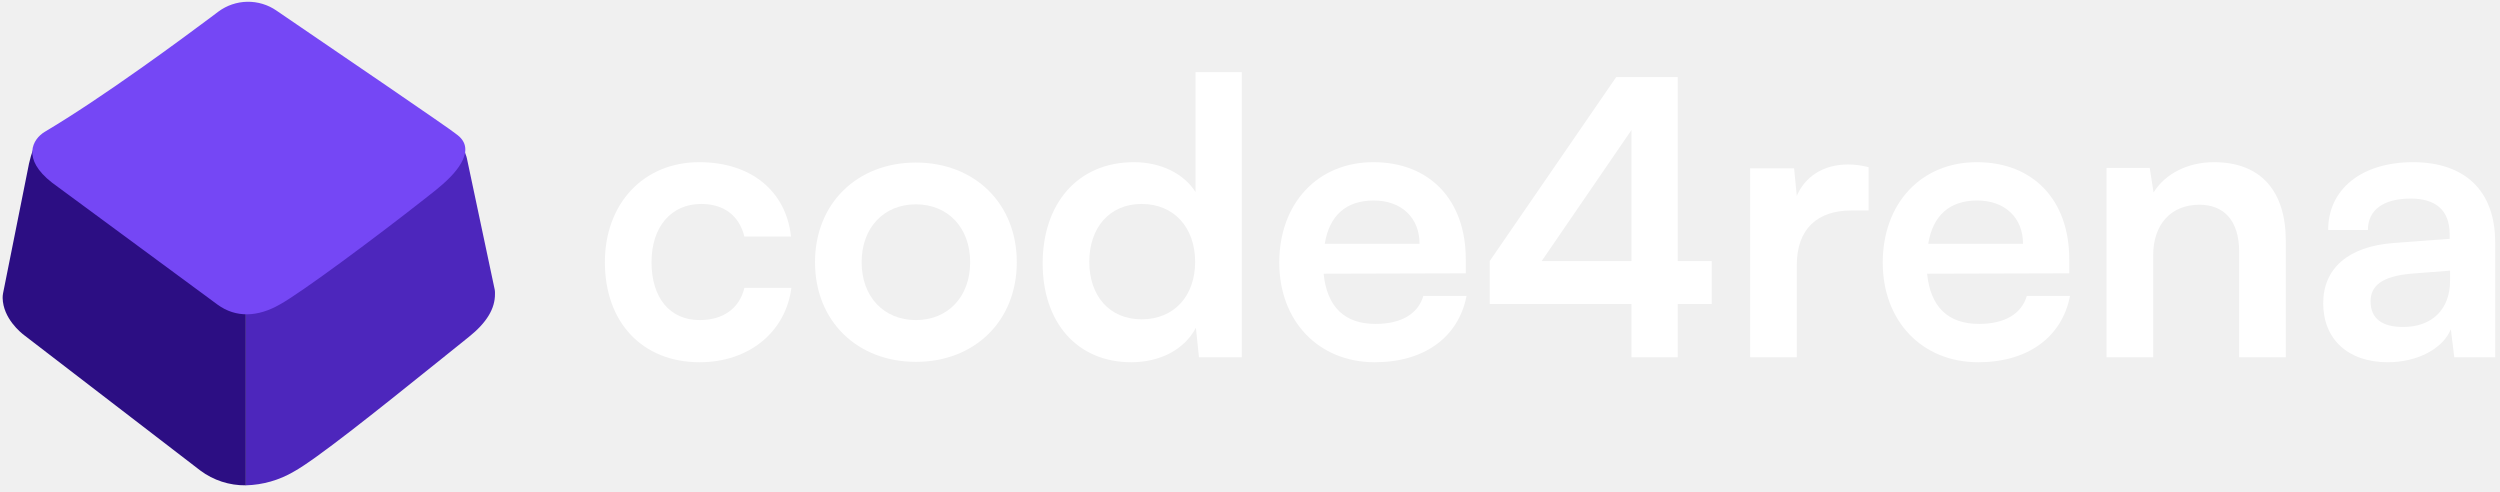
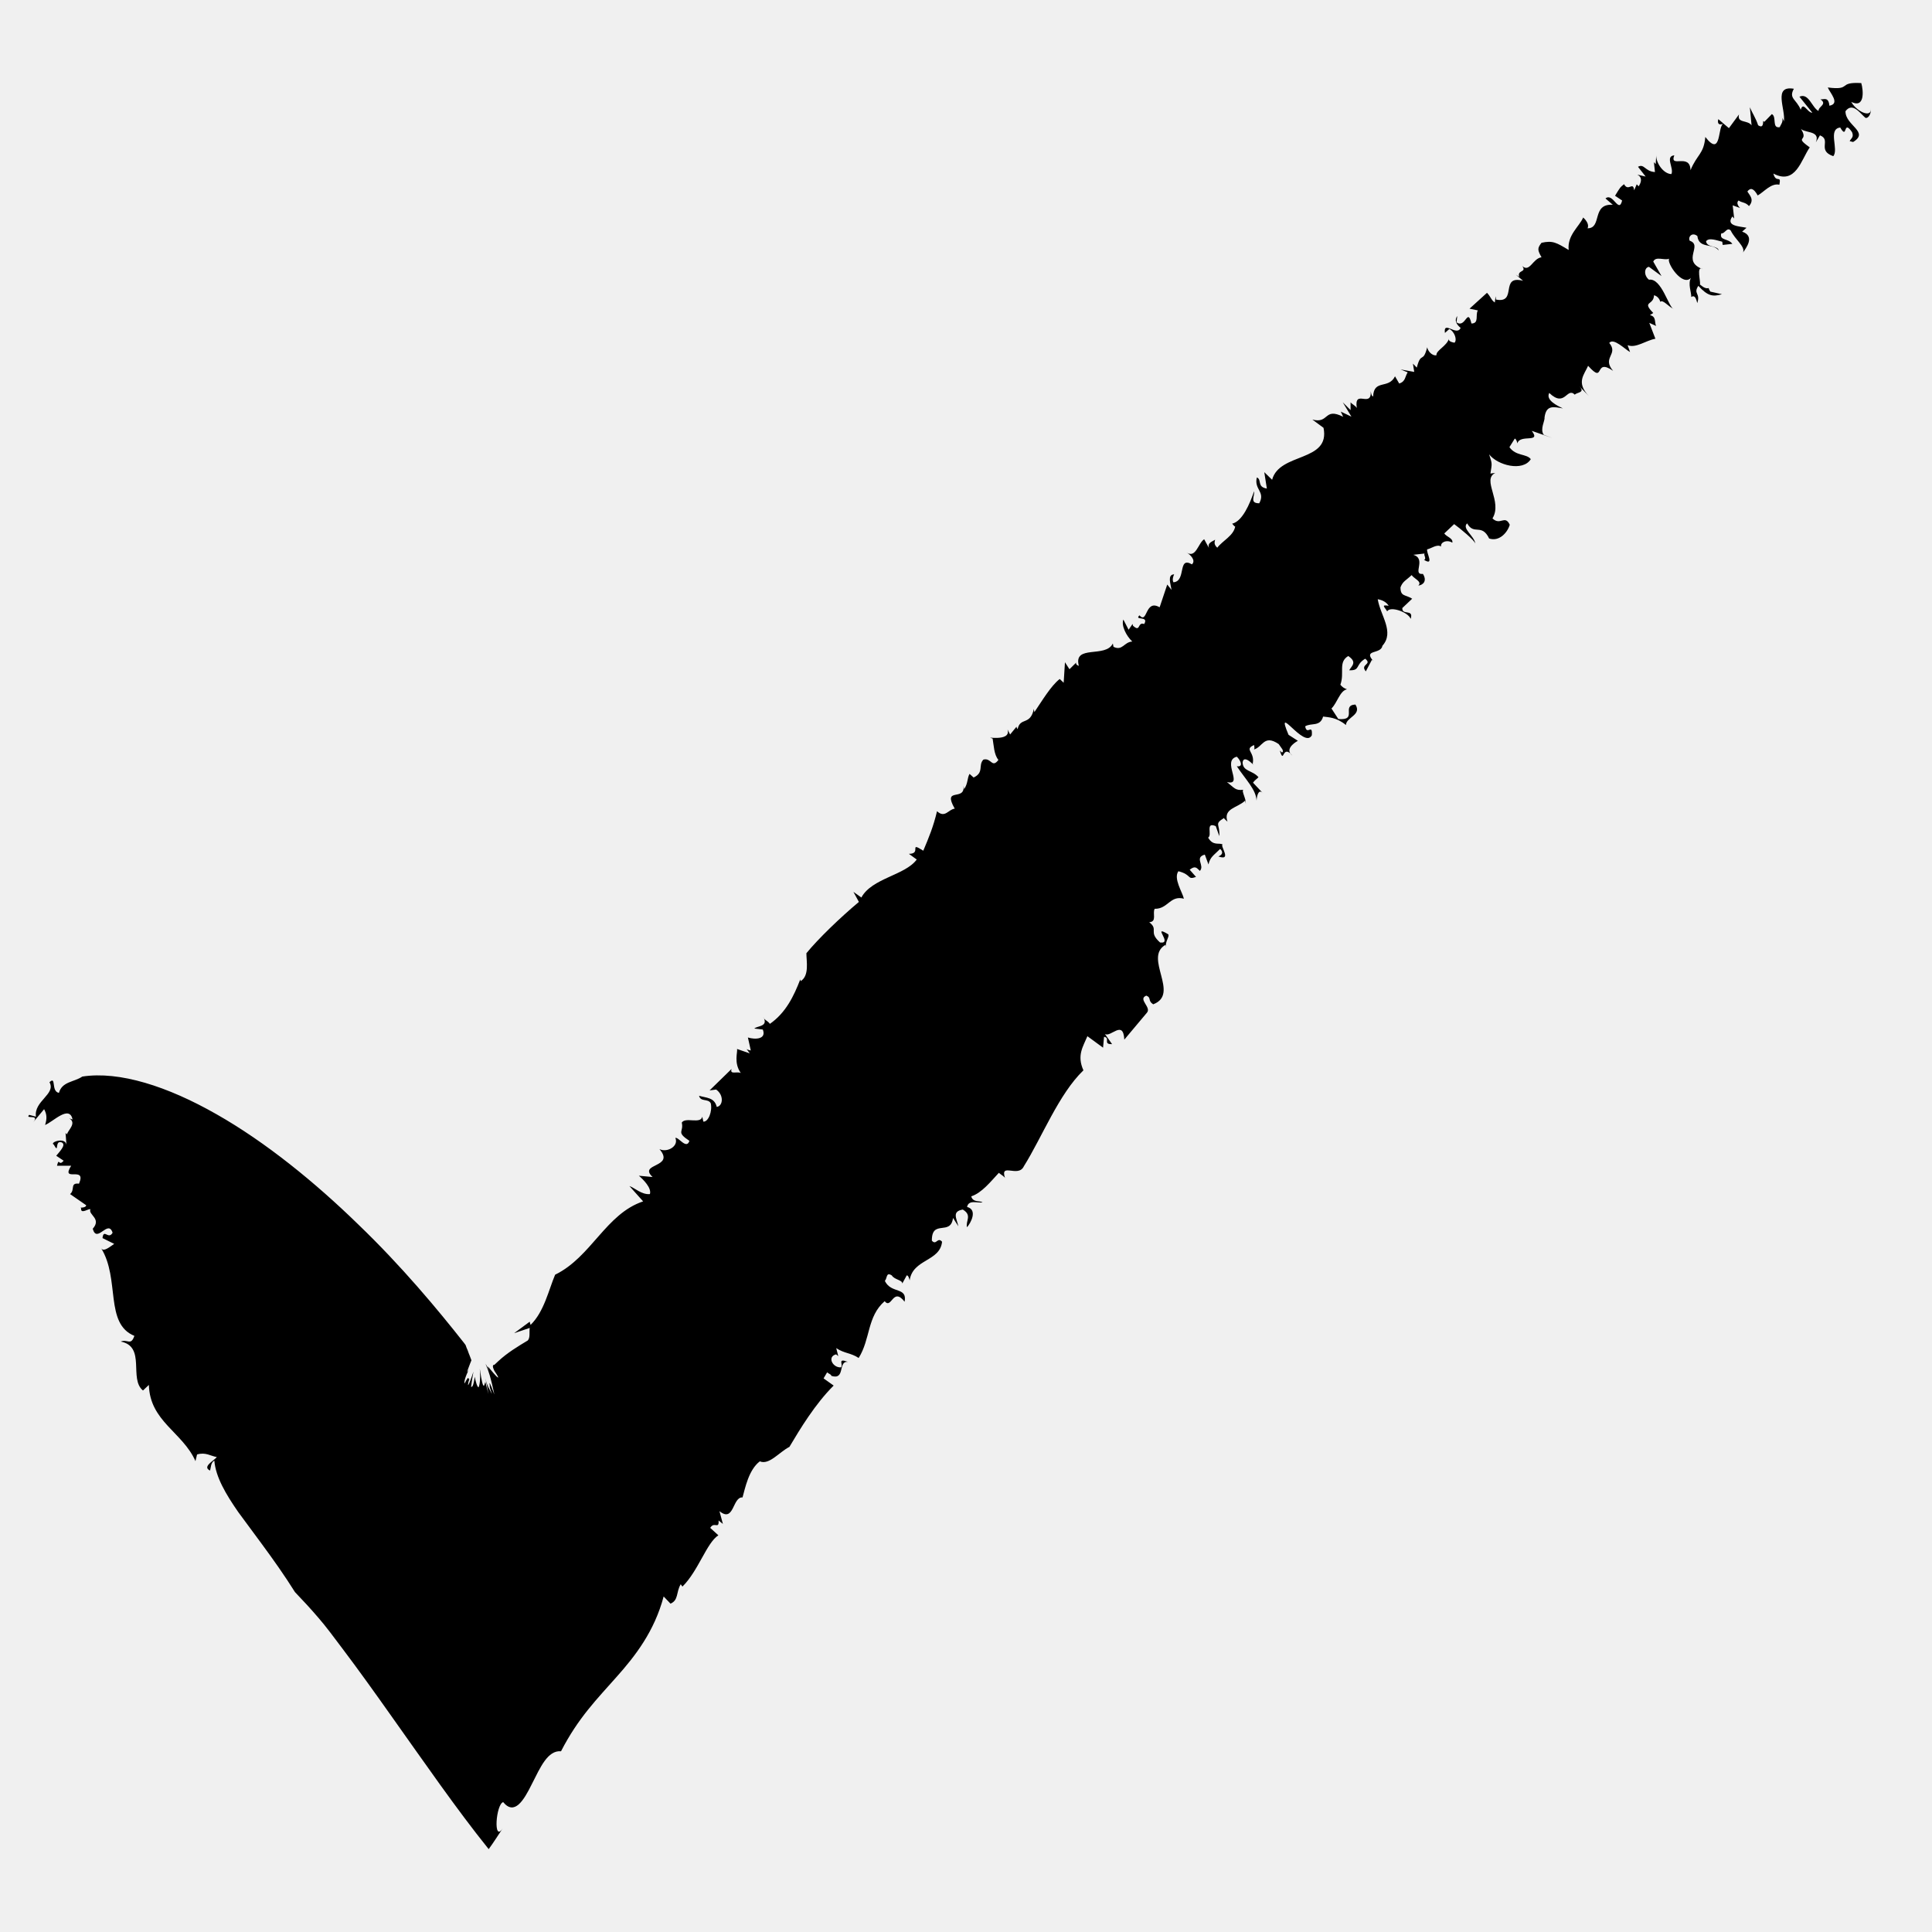
- <svg xmlns="http://www.w3.org/2000/svg" width="224" height="44" viewBox="0 0 224 44" fill="none">
-   <path d="M54.198 23.494C54.198 28.885 57.554 32.457 62.69 32.457C67.108 32.457 70.395 29.744 70.908 25.795H66.697C66.251 27.649 64.779 28.679 62.69 28.679C60.019 28.679 58.376 26.688 58.376 23.494C58.376 20.3 60.156 18.274 62.827 18.274C64.813 18.274 66.217 19.27 66.697 21.193H70.874C70.429 17.106 67.279 14.531 62.656 14.531C57.657 14.531 54.198 18.24 54.198 23.494Z" fill="white" />
-   <path d="M73.025 23.494C73.025 28.782 76.825 32.423 82.064 32.423C87.303 32.423 91.104 28.782 91.104 23.494C91.104 18.205 87.303 14.565 82.064 14.565C76.825 14.565 73.025 18.205 73.025 23.494ZM77.202 23.494C77.202 20.403 79.188 18.308 82.064 18.308C84.941 18.308 86.927 20.403 86.927 23.494C86.927 26.584 84.941 28.679 82.064 28.679C79.188 28.679 77.202 26.584 77.202 23.494Z" fill="white" />
-   <path d="M101.367 32.457C103.935 32.457 106.126 31.324 107.153 29.366L107.427 32.01H111.263V6.461H107.119V17.209C106.058 15.527 103.969 14.531 101.606 14.531C96.504 14.531 93.422 18.308 93.422 23.597C93.422 28.851 96.47 32.457 101.367 32.457ZM102.291 28.611C99.381 28.611 97.6 26.482 97.6 23.459C97.6 20.438 99.381 18.274 102.291 18.274C105.202 18.274 107.085 20.403 107.085 23.459C107.085 26.516 105.202 28.611 102.291 28.611Z" fill="white" />
-   <path d="M123.184 32.457C127.601 32.457 130.682 30.225 131.402 26.516H127.532C127.053 28.13 125.546 29.023 123.252 29.023C120.478 29.023 118.903 27.512 118.595 24.524L131.333 24.49V23.219C131.333 17.931 128.114 14.531 123.047 14.531C118.081 14.531 114.623 18.205 114.623 23.528C114.623 28.782 118.15 32.457 123.184 32.457ZM123.081 17.965C125.58 17.965 127.19 19.51 127.19 21.846H118.698C119.109 19.304 120.615 17.965 123.081 17.965Z" fill="white" />
-   <path d="M153.372 27.237V23.391H150.325V6.907H144.812L133.478 23.391V27.237H146.182V32.01H150.325V27.237H153.372ZM138.135 23.391L146.182 11.646V23.391H138.135Z" fill="white" />
-   <path d="M167.428 14.977C166.743 14.806 166.161 14.737 165.579 14.737C163.319 14.737 161.71 15.87 160.991 17.553L160.751 15.08H156.813V32.01H160.991V23.769C160.991 20.472 162.874 18.858 165.887 18.858H167.428V14.977Z" fill="white" />
-   <path d="M177.255 32.457C181.672 32.457 184.754 30.225 185.473 26.516H181.603C181.124 28.13 179.618 29.023 177.323 29.023C174.55 29.023 172.975 27.512 172.666 24.524L185.404 24.49V23.219C185.404 17.931 182.186 14.531 177.118 14.531C172.153 14.531 168.694 18.205 168.694 23.528C168.694 28.782 172.221 32.457 177.255 32.457ZM177.152 17.965C179.652 17.965 181.261 19.51 181.261 21.846H172.769C173.18 19.304 174.687 17.965 177.152 17.965Z" fill="white" />
-   <path d="M192.925 32.01V22.876C192.925 20.128 194.5 18.343 197.069 18.343C199.225 18.343 200.629 19.716 200.629 22.567V32.01H204.807V21.571C204.807 17.175 202.617 14.531 198.371 14.531C196.075 14.531 194.021 15.527 192.959 17.244L192.617 15.046H188.748V32.01H192.925Z" fill="white" />
-   <path d="M213.945 32.457C216.582 32.457 218.876 31.255 219.595 29.503L219.904 32.01H223.567V21.708C223.567 17.003 220.759 14.531 216.206 14.531C211.617 14.531 208.604 16.935 208.604 20.609H212.164C212.164 18.823 213.535 17.793 215.999 17.793C218.122 17.793 219.492 18.72 219.492 21.021V21.399L214.425 21.777C210.417 22.086 208.159 24.043 208.159 27.168C208.159 30.362 210.35 32.457 213.945 32.457ZM215.315 29.297C213.431 29.297 212.405 28.542 212.405 26.997C212.405 25.623 213.397 24.765 215.999 24.524L219.526 24.249V25.142C219.526 27.752 217.883 29.297 215.315 29.297Z" fill="white" />
-   <path d="M44.33 25.968L41.832 14.181C41.81 14.077 41.778 13.974 41.738 13.875C41.383 12.649 40.908 12.383 40.268 11.867C39.675 11.423 39.421 11.255 39.421 11.255C39.421 11.255 37.8 14.963 37.358 15.314C33.023 18.768 25.761 24.149 23.986 25.12L23.954 25.137C23.37 25.49 22.71 25.698 22.028 25.746V43.486C23.544 43.446 25.024 43.023 26.328 42.255C28.288 41.176 33.503 37.028 39.614 32.111L42.01 30.186C43.603 28.914 44.367 27.652 44.35 26.32C44.355 26.202 44.348 26.085 44.33 25.968Z" fill="#4D26BC" />
-   <path d="M20.463 25.356L6.657 15.204C6.542 15.108 6.439 14.999 6.352 14.878C6.34 14.544 6.239 14.22 6.06 13.939C5.881 13.658 5.63 13.429 5.333 13.276L5.421 11.255C5.421 11.255 5.133 11.443 4.475 11.841C3.648 12.336 3.027 12.699 2.601 14.65L0.274 26.279C0.246 26.421 0.234 26.565 0.237 26.709C0.284 28.522 1.843 29.793 2.199 30.059L17.945 42.156C19.122 43.037 20.558 43.504 22.028 43.485V25.831C21.467 25.865 20.911 25.697 20.463 25.356Z" fill="#2C0E83" />
-   <path d="M40.865 12.007C40.837 11.987 40.811 11.966 40.786 11.944C40.292 11.529 30.532 4.871 24.758 0.94C23.994 0.416 23.083 0.143 22.155 0.159C21.227 0.175 20.327 0.48 19.581 1.029L18.875 1.56C17.649 2.474 15.374 4.167 12.63 6.107C9.484 8.335 6.59 10.273 4.015 11.809C2.921 12.461 1.91 14.223 4.671 16.372C4.962 16.589 19.487 27.291 19.487 27.291C21.154 28.51 23.128 28.401 25.086 27.273C26.991 26.228 33.739 21.211 37.994 17.863L39.075 17.009C39.176 16.928 39.268 16.85 39.355 16.772C41.173 15.279 42.698 13.265 40.865 12.007Z" fill="#7547F5" />
+ <svg xmlns="http://www.w3.org/2000/svg" width="18" height="18" viewBox="0 0 18 18" fill="none">
+   <path d="M17.236 0.943C17.378 1.024 17.361 0.841 17.341 0.774C17.115 0.761 17.258 0.844 17.029 0.815C17.049 0.865 17.148 0.966 17.044 0.985C17.036 0.895 16.987 0.931 16.96 0.925C17.029 0.972 16.939 0.992 16.943 1.034C16.881 1.003 16.852 0.862 16.765 0.901L16.885 1.05C16.84 1.053 16.8 0.939 16.777 1.023C16.737 0.923 16.662 0.919 16.713 0.827C16.514 0.793 16.639 1.019 16.62 1.134C16.62 1.118 16.602 1.1 16.601 1.084C16.62 1.134 16.592 1.157 16.581 1.185C16.505 1.197 16.556 1.088 16.508 1.063L16.438 1.135C16.438 1.135 16.43 1.13 16.427 1.127C16.427 1.164 16.42 1.194 16.38 1.167C16.359 1.101 16.323 1.049 16.303 0.999L16.319 1.168C16.283 1.115 16.181 1.151 16.202 1.066L16.108 1.194L16.009 1.11C15.998 1.152 16.015 1.171 16.059 1.151C15.999 1.167 16.044 1.477 15.888 1.276C15.874 1.437 15.811 1.437 15.75 1.586C15.747 1.421 15.551 1.572 15.599 1.447C15.51 1.457 15.598 1.566 15.572 1.622C15.497 1.62 15.424 1.514 15.431 1.44L15.426 1.529L15.409 1.511L15.419 1.603C15.326 1.598 15.319 1.521 15.261 1.554L15.332 1.645L15.255 1.627C15.303 1.653 15.293 1.696 15.267 1.736L15.249 1.717L15.225 1.773C15.215 1.684 15.171 1.791 15.131 1.716C15.093 1.746 15.094 1.747 15.047 1.824L15.113 1.868C15.082 1.996 15.028 1.79 14.958 1.849L15.026 1.908C14.826 1.895 14.929 2.127 14.791 2.127C14.816 2.073 14.732 2.01 14.749 2.029C14.713 2.111 14.6 2.192 14.615 2.329C14.5 2.26 14.467 2.239 14.362 2.262C14.322 2.313 14.324 2.329 14.362 2.397C14.281 2.407 14.252 2.542 14.183 2.479C14.227 2.542 14.133 2.511 14.154 2.579L14.122 2.558L14.19 2.616C13.968 2.558 14.142 2.831 13.938 2.791L13.934 2.76L13.927 2.818C13.893 2.797 13.89 2.765 13.854 2.728L13.691 2.876L13.769 2.892C13.743 2.932 13.784 3.014 13.709 3.014C13.672 2.858 13.655 3.064 13.57 3.003L13.577 2.944C13.551 2.98 13.562 3.016 13.608 3.055C13.573 3.138 13.445 2.98 13.462 3.102L13.503 3.065C13.553 3.09 13.578 3.169 13.551 3.193C13.536 3.19 13.489 3.182 13.5 3.154C13.48 3.225 13.378 3.264 13.383 3.31C13.338 3.317 13.3 3.264 13.297 3.235C13.257 3.391 13.24 3.269 13.2 3.425L13.164 3.388L13.176 3.465L13.049 3.442L13.115 3.469C13.089 3.509 13.096 3.555 13.036 3.573L12.997 3.506C12.937 3.629 12.8 3.53 12.793 3.694C12.778 3.691 12.773 3.66 12.771 3.644C12.78 3.809 12.613 3.617 12.641 3.801C12.627 3.778 12.596 3.766 12.583 3.748V3.821L12.51 3.748L12.591 3.882L12.492 3.835L12.514 3.883C12.332 3.792 12.386 3.951 12.227 3.909L12.331 3.986C12.396 4.308 11.92 4.213 11.852 4.47L11.779 4.399L11.803 4.552C11.708 4.536 11.759 4.47 11.71 4.448C11.681 4.561 11.792 4.58 11.732 4.689C11.64 4.689 11.691 4.624 11.684 4.577C11.644 4.694 11.576 4.856 11.48 4.879C11.489 4.889 11.499 4.904 11.508 4.906C11.492 4.992 11.391 5.037 11.341 5.103C11.307 5.071 11.316 5.051 11.321 5.028C11.297 5.046 11.246 5.055 11.264 5.106L11.219 5.024C11.163 5.059 11.142 5.206 11.055 5.147C11.089 5.167 11.145 5.221 11.105 5.258C10.969 5.179 11.055 5.415 10.933 5.425C10.912 5.392 10.949 5.338 10.936 5.351C10.876 5.357 10.905 5.435 10.915 5.496L10.875 5.446L10.804 5.658C10.666 5.578 10.693 5.819 10.616 5.733C10.563 5.785 10.708 5.733 10.66 5.814C10.595 5.79 10.629 5.898 10.555 5.829L10.552 5.813L10.515 5.867L10.466 5.772C10.445 5.829 10.493 5.924 10.549 5.977C10.472 5.981 10.458 6.068 10.374 6.026L10.368 5.995C10.302 6.134 9.999 6.002 10.051 6.203C10.034 6.2 10.017 6.183 10.03 6.17L9.964 6.235L9.922 6.17L9.91 6.361L9.873 6.326C9.792 6.389 9.71 6.527 9.637 6.635L9.632 6.605C9.599 6.763 9.505 6.678 9.481 6.793C9.472 6.782 9.471 6.776 9.471 6.77L9.411 6.843L9.387 6.796C9.425 6.92 9.15 6.853 9.248 6.881C9.259 6.942 9.26 7.03 9.302 7.08C9.241 7.161 9.236 7.057 9.162 7.077C9.111 7.13 9.171 7.197 9.071 7.244L9.033 7.21C9.01 7.251 9.02 7.296 8.983 7.352L8.977 7.322C8.992 7.471 8.777 7.326 8.895 7.534C8.835 7.541 8.805 7.626 8.73 7.558C8.696 7.702 8.655 7.8 8.602 7.926C8.46 7.835 8.592 7.955 8.468 7.955L8.541 8.008C8.431 8.157 8.124 8.18 8.025 8.362L7.951 8.309L8.002 8.403C7.83 8.547 7.623 8.746 7.513 8.881C7.513 8.955 7.542 9.09 7.46 9.141L7.456 9.125C7.396 9.28 7.322 9.435 7.173 9.539C7.15 9.507 7.119 9.504 7.111 9.474C7.164 9.568 7.052 9.556 7.028 9.583L7.107 9.592C7.143 9.684 7.035 9.687 6.968 9.666L6.995 9.787C6.985 9.785 6.969 9.782 6.956 9.774L6.985 9.814L6.867 9.773C6.874 9.802 6.834 9.902 6.902 9.997C6.867 9.979 6.797 10.016 6.816 9.959L6.611 10.159L6.672 10.151C6.746 10.202 6.737 10.304 6.678 10.313C6.656 10.223 6.581 10.23 6.513 10.209C6.527 10.269 6.597 10.232 6.622 10.279C6.639 10.354 6.599 10.454 6.553 10.45L6.543 10.404C6.528 10.476 6.386 10.404 6.352 10.459C6.373 10.55 6.294 10.543 6.423 10.629C6.396 10.714 6.321 10.59 6.292 10.602C6.326 10.678 6.217 10.742 6.144 10.706C6.295 10.882 5.941 10.835 6.08 10.966L5.952 10.954C5.991 10.987 6.073 11.068 6.055 11.125C5.978 11.132 5.915 11.068 5.864 11.05L5.992 11.193C5.644 11.309 5.509 11.712 5.172 11.876C5.112 12.018 5.069 12.222 4.943 12.344L4.935 12.314L4.79 12.421L4.935 12.372C4.93 12.416 4.941 12.462 4.917 12.489C4.829 12.542 4.726 12.603 4.64 12.684L4.607 12.715C4.607 12.715 4.601 12.715 4.6 12.716C4.597 12.716 4.594 12.719 4.593 12.724C4.59 12.732 4.594 12.746 4.606 12.772C4.671 12.867 4.634 12.836 4.597 12.792C4.559 12.749 4.522 12.694 4.563 12.772C4.549 12.749 4.536 12.728 4.523 12.705C4.556 12.783 4.57 12.826 4.606 12.992C4.516 12.751 4.596 13.015 4.55 12.884L4.583 12.988C4.557 12.933 4.542 12.921 4.522 12.843C4.533 12.89 4.543 12.938 4.551 12.988L4.522 12.877C4.515 12.876 4.507 13.009 4.47 12.752C4.478 12.849 4.469 12.907 4.458 12.926C4.443 12.917 4.431 12.866 4.423 12.827C4.409 12.926 4.398 12.921 4.389 12.921C4.395 12.873 4.402 12.825 4.411 12.779C4.399 12.818 4.347 12.965 4.364 12.876C4.368 12.863 4.371 12.856 4.374 12.846C4.358 12.862 4.377 12.795 4.328 12.89C4.321 12.871 4.341 12.807 4.392 12.714C4.305 12.886 4.392 12.674 4.392 12.674C4.392 12.674 4.387 12.657 4.375 12.628C4.369 12.616 4.364 12.598 4.357 12.58C4.352 12.571 4.35 12.562 4.345 12.552L4.34 12.537C4.34 12.537 4.341 12.534 4.321 12.509C4.081 12.204 3.742 11.796 3.338 11.408C2.937 11.017 2.474 10.64 2.017 10.381C1.561 10.121 1.113 9.977 0.767 10.03C0.689 10.083 0.579 10.075 0.549 10.182C0.473 10.169 0.527 10.019 0.461 10.083C0.524 10.194 0.313 10.258 0.335 10.404L0.272 10.387C0.228 10.432 0.382 10.374 0.305 10.461L0.411 10.334C0.438 10.383 0.438 10.425 0.42 10.481C0.492 10.454 0.647 10.289 0.676 10.43L0.646 10.42C0.72 10.465 0.626 10.536 0.625 10.569L0.611 10.556L0.619 10.666C0.608 10.589 0.457 10.644 0.501 10.664C0.555 10.761 0.504 10.616 0.576 10.644C0.619 10.666 0.556 10.728 0.524 10.768L0.593 10.814C0.545 10.873 0.552 10.777 0.531 10.861H0.663C0.561 11.024 0.811 10.855 0.736 11.028C0.649 11.018 0.702 11.084 0.653 11.125L0.803 11.229C0.8 11.26 0.727 11.246 0.756 11.256C0.748 11.319 0.83 11.255 0.842 11.267C0.821 11.319 0.949 11.353 0.864 11.448C0.903 11.591 1.007 11.355 1.049 11.485C1.01 11.555 0.966 11.441 0.955 11.535L1.064 11.589C1.031 11.61 0.965 11.67 0.942 11.629C1.12 11.914 0.972 12.332 1.252 12.446C1.219 12.542 1.188 12.473 1.125 12.499C1.363 12.546 1.198 12.846 1.332 12.955L1.387 12.903C1.396 13.243 1.703 13.344 1.821 13.613L1.836 13.551C1.916 13.527 1.963 13.566 2.02 13.575C1.997 13.607 1.879 13.665 1.957 13.701C1.966 13.671 1.963 13.627 1.997 13.608C2.009 13.76 2.104 13.921 2.22 14.088C2.29 14.183 2.364 14.284 2.437 14.382C2.546 14.53 2.653 14.681 2.748 14.833C2.822 14.91 2.895 14.989 2.966 15.072C3.037 15.153 3.116 15.261 3.19 15.359C3.341 15.559 3.492 15.77 3.644 15.985C3.947 16.411 4.254 16.857 4.553 17.228C4.598 17.167 4.641 17.098 4.684 17.034C4.593 17.172 4.621 16.808 4.688 16.79C4.793 16.918 4.88 16.774 4.955 16.622C5.034 16.467 5.102 16.306 5.227 16.316C5.388 16.003 5.564 15.828 5.743 15.625C5.92 15.427 6.097 15.198 6.183 14.874L6.247 14.941C6.324 14.907 6.297 14.837 6.342 14.76L6.358 14.782C6.507 14.635 6.584 14.373 6.693 14.304L6.617 14.235C6.654 14.171 6.7 14.254 6.695 14.166L6.735 14.198L6.703 14.079C6.841 14.191 6.823 13.944 6.918 13.951C6.942 13.866 6.975 13.694 7.079 13.615C7.166 13.652 7.258 13.53 7.355 13.48C7.453 13.315 7.594 13.081 7.767 12.909L7.673 12.842L7.706 12.786C7.726 12.802 7.742 12.803 7.746 12.819C7.879 12.86 7.804 12.68 7.899 12.688C7.797 12.65 7.86 12.714 7.835 12.739C7.76 12.746 7.702 12.64 7.79 12.618L7.81 12.635L7.791 12.56C7.867 12.611 7.926 12.603 8 12.652C8.111 12.475 8.077 12.267 8.242 12.123C8.308 12.203 8.318 11.986 8.428 12.128C8.455 11.986 8.303 12.057 8.244 11.934C8.268 11.907 8.254 11.848 8.309 11.883C8.332 11.923 8.411 11.926 8.406 11.959L8.448 11.882C8.464 11.883 8.471 11.913 8.475 11.929C8.504 11.728 8.758 11.755 8.777 11.569C8.734 11.52 8.724 11.607 8.682 11.559C8.68 11.355 8.858 11.519 8.879 11.347L8.929 11.425C8.912 11.35 8.867 11.287 8.97 11.269C9.06 11.323 8.995 11.374 9.009 11.434C9.046 11.394 9.11 11.27 9.01 11.245C9.024 11.173 9.111 11.212 9.154 11.202C9.135 11.185 9.063 11.206 9.049 11.146C9.148 11.114 9.232 11.006 9.306 10.927C9.326 10.944 9.36 10.963 9.364 10.977C9.313 10.825 9.487 10.977 9.539 10.866C9.708 10.596 9.865 10.192 10.094 9.972C10.031 9.832 10.091 9.751 10.131 9.654L10.277 9.761L10.286 9.66C10.35 9.669 10.27 9.731 10.361 9.728L10.294 9.633C10.348 9.669 10.465 9.495 10.475 9.686L10.684 9.437C10.734 9.386 10.596 9.309 10.68 9.276C10.731 9.297 10.69 9.322 10.744 9.357C10.998 9.261 10.651 8.922 10.858 8.803L10.863 8.832C10.851 8.773 10.902 8.721 10.883 8.704C10.725 8.609 10.933 8.798 10.808 8.781C10.694 8.679 10.799 8.663 10.707 8.592C10.782 8.588 10.735 8.508 10.758 8.467C10.882 8.47 10.9 8.339 11.03 8.373C11.017 8.313 10.93 8.184 10.979 8.117C11.108 8.15 11.057 8.201 11.143 8.17L11.084 8.103C11.136 8.062 11.149 8.086 11.179 8.114C11.227 8.063 11.124 7.99 11.225 7.962L11.259 8.054C11.276 7.983 11.304 7.973 11.368 7.909C11.405 7.944 11.38 7.969 11.351 7.979C11.483 8.027 11.363 7.878 11.391 7.868C11.357 7.848 11.303 7.885 11.256 7.804C11.297 7.78 11.226 7.653 11.327 7.697L11.36 7.79C11.368 7.675 11.308 7.68 11.404 7.621C11.404 7.629 11.424 7.642 11.436 7.655C11.394 7.53 11.53 7.528 11.601 7.459L11.607 7.488C11.61 7.439 11.564 7.369 11.584 7.358C11.509 7.368 11.499 7.339 11.431 7.286C11.591 7.325 11.378 7.087 11.523 7.05C11.56 7.085 11.587 7.149 11.523 7.139C11.61 7.269 11.702 7.356 11.707 7.459C11.711 7.4 11.731 7.345 11.771 7.395L11.674 7.292C11.69 7.268 11.711 7.257 11.725 7.241C11.667 7.174 11.579 7.19 11.577 7.102C11.591 7.015 11.711 7.166 11.671 7.116C11.695 7.002 11.586 6.985 11.684 6.941C11.687 6.957 11.692 6.986 11.677 6.984C11.765 6.966 11.772 6.837 11.913 6.932C11.934 6.965 11.971 6.999 11.943 7.011L11.924 6.993C11.966 7.131 11.943 6.924 12.041 7.04C11.97 6.985 12.051 6.924 12.092 6.902L12.005 6.846C11.872 6.531 12.153 6.986 12.222 6.85C12.23 6.735 12.176 6.857 12.16 6.767C12.216 6.732 12.3 6.774 12.327 6.676C12.375 6.683 12.45 6.681 12.54 6.755C12.541 6.682 12.691 6.662 12.628 6.564C12.492 6.571 12.655 6.715 12.469 6.699L12.405 6.601C12.46 6.547 12.483 6.435 12.55 6.422C12.526 6.415 12.502 6.399 12.488 6.379C12.529 6.268 12.465 6.17 12.561 6.112C12.648 6.17 12.593 6.204 12.57 6.245C12.678 6.248 12.623 6.196 12.719 6.137C12.79 6.193 12.667 6.187 12.725 6.255L12.782 6.147C12.782 6.147 12.79 6.154 12.796 6.16C12.695 6.046 12.866 6.1 12.88 6.016C12.994 5.888 12.861 5.735 12.836 5.583C12.883 5.591 12.917 5.611 12.938 5.644C12.86 5.63 12.904 5.659 12.924 5.696C12.951 5.644 13.12 5.702 13.143 5.766C13.173 5.669 13.062 5.738 13.065 5.665L13.157 5.578C13.091 5.537 13.048 5.56 13.048 5.472C13.069 5.416 13.099 5.408 13.152 5.358C13.173 5.391 13.254 5.419 13.214 5.456C13.26 5.45 13.298 5.412 13.257 5.347C13.152 5.358 13.295 5.206 13.167 5.169L13.273 5.157C13.26 5.17 13.295 5.206 13.267 5.216C13.368 5.278 13.285 5.146 13.297 5.118C13.332 5.112 13.389 5.066 13.426 5.092C13.419 5.052 13.479 5.024 13.531 5.056C13.54 5.014 13.477 5.002 13.456 4.97L13.548 4.883C13.601 4.921 13.74 5.035 13.746 5.066C13.735 4.991 13.617 4.924 13.669 4.876C13.733 4.991 13.804 4.872 13.874 5.017C13.969 5.049 14.046 4.96 14.066 4.889C14.021 4.792 13.978 4.901 13.905 4.83C14.002 4.671 13.802 4.47 13.931 4.406L13.886 4.412C13.901 4.313 13.904 4.328 13.874 4.233C13.951 4.335 14.188 4.397 14.262 4.278C14.224 4.226 14.122 4.251 14.063 4.166L14.113 4.086C14.124 4.089 14.133 4.111 14.137 4.131C14.161 4.041 14.362 4.133 14.271 4.014L14.463 4.081L14.383 4.051C14.345 4 14.395 3.92 14.39 3.89C14.405 3.775 14.467 3.788 14.561 3.805C14.511 3.781 14.398 3.728 14.434 3.661C14.582 3.803 14.597 3.602 14.672 3.677C14.691 3.654 14.773 3.66 14.715 3.599L14.804 3.691C14.681 3.563 14.76 3.491 14.796 3.408C14.958 3.589 14.845 3.328 15.029 3.455C14.921 3.33 15.083 3.303 14.993 3.195C15.033 3.144 15.139 3.254 15.187 3.28L15.164 3.216C15.242 3.247 15.335 3.171 15.423 3.156L15.366 3.008L15.43 3.037C15.412 3.004 15.434 2.949 15.372 2.936L15.403 2.916C15.292 2.802 15.407 2.849 15.41 2.751C15.44 2.757 15.464 2.787 15.468 2.812C15.494 2.788 15.542 2.856 15.594 2.879C15.547 2.869 15.481 2.587 15.363 2.606C15.312 2.565 15.319 2.492 15.363 2.486L15.48 2.572L15.403 2.437C15.427 2.383 15.508 2.43 15.551 2.41C15.525 2.448 15.675 2.674 15.754 2.589C15.724 2.646 15.759 2.724 15.757 2.767C15.778 2.754 15.797 2.754 15.813 2.824C15.845 2.727 15.773 2.74 15.823 2.663C15.909 2.757 15.956 2.767 16.043 2.741L15.935 2.717C15.926 2.704 15.921 2.693 15.919 2.684C15.894 2.69 15.875 2.681 15.837 2.65C15.85 2.639 15.798 2.464 15.865 2.508C15.66 2.432 15.87 2.286 15.743 2.243C15.724 2.209 15.764 2.159 15.814 2.199C15.828 2.321 15.958 2.262 16.012 2.333C16.006 2.287 15.902 2.309 15.895 2.248C15.921 2.209 16 2.242 16.046 2.252L16.05 2.282L16.14 2.272C16.103 2.219 16.016 2.243 16.037 2.174C16.069 2.181 16.09 2.111 16.125 2.148C16.165 2.232 16.264 2.299 16.239 2.353C16.265 2.314 16.357 2.201 16.231 2.158L16.272 2.122C16.209 2.108 16.074 2.108 16.14 2.017L16.157 2.036L16.143 1.913L16.212 1.938C16.189 1.915 16.177 1.886 16.198 1.868C16.231 1.891 16.261 1.882 16.295 1.92C16.349 1.859 16.299 1.818 16.28 1.784C16.308 1.746 16.339 1.753 16.376 1.821C16.433 1.79 16.501 1.703 16.578 1.721C16.598 1.622 16.547 1.714 16.522 1.617C16.73 1.727 16.781 1.488 16.861 1.373C16.699 1.258 16.872 1.332 16.768 1.185C16.79 1.249 16.966 1.204 16.918 1.326L16.956 1.261C17.066 1.303 16.925 1.401 17.08 1.455C17.134 1.394 17.026 1.202 17.145 1.188C17.216 1.31 17.168 1.104 17.255 1.231C17.275 1.28 17.245 1.288 17.233 1.315L17.265 1.323C17.421 1.228 17.191 1.169 17.194 1.036C17.26 0.948 17.33 1.056 17.38 1.098C17.411 1.105 17.435 1.053 17.431 1.006C17.441 1.114 17.283 1.029 17.245 0.943H17.236Z" fill="black" />
</svg>
